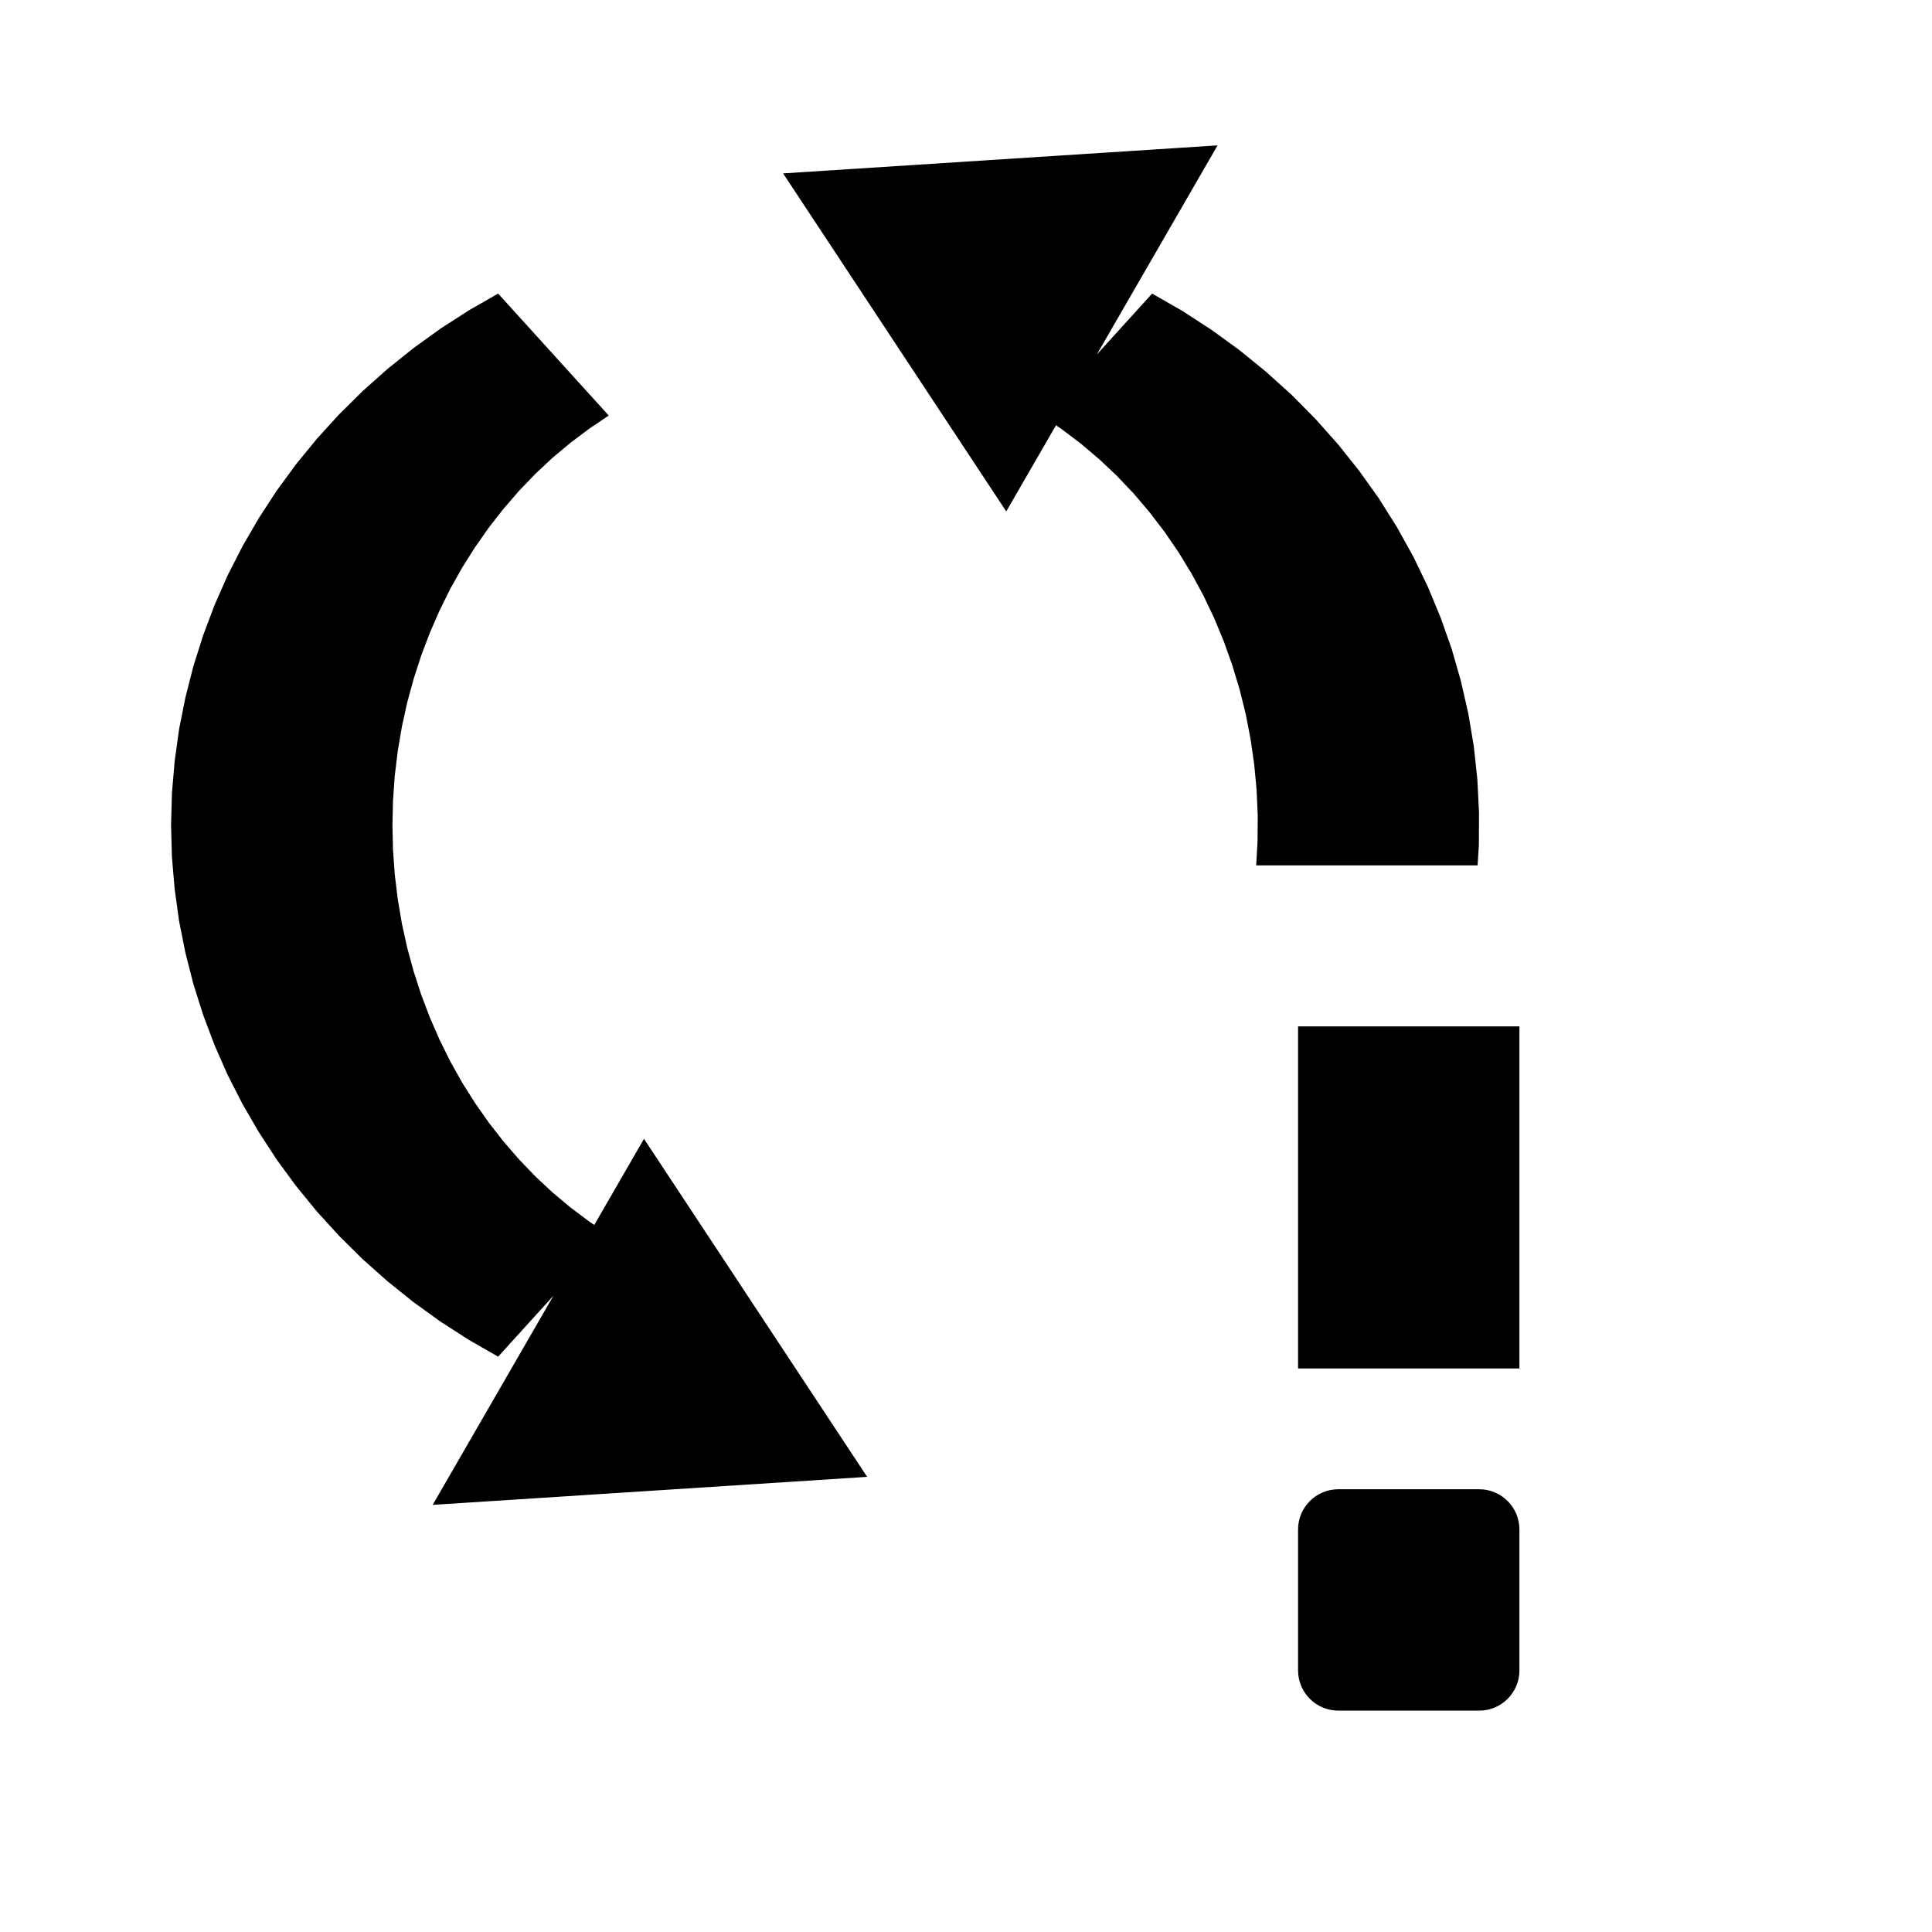
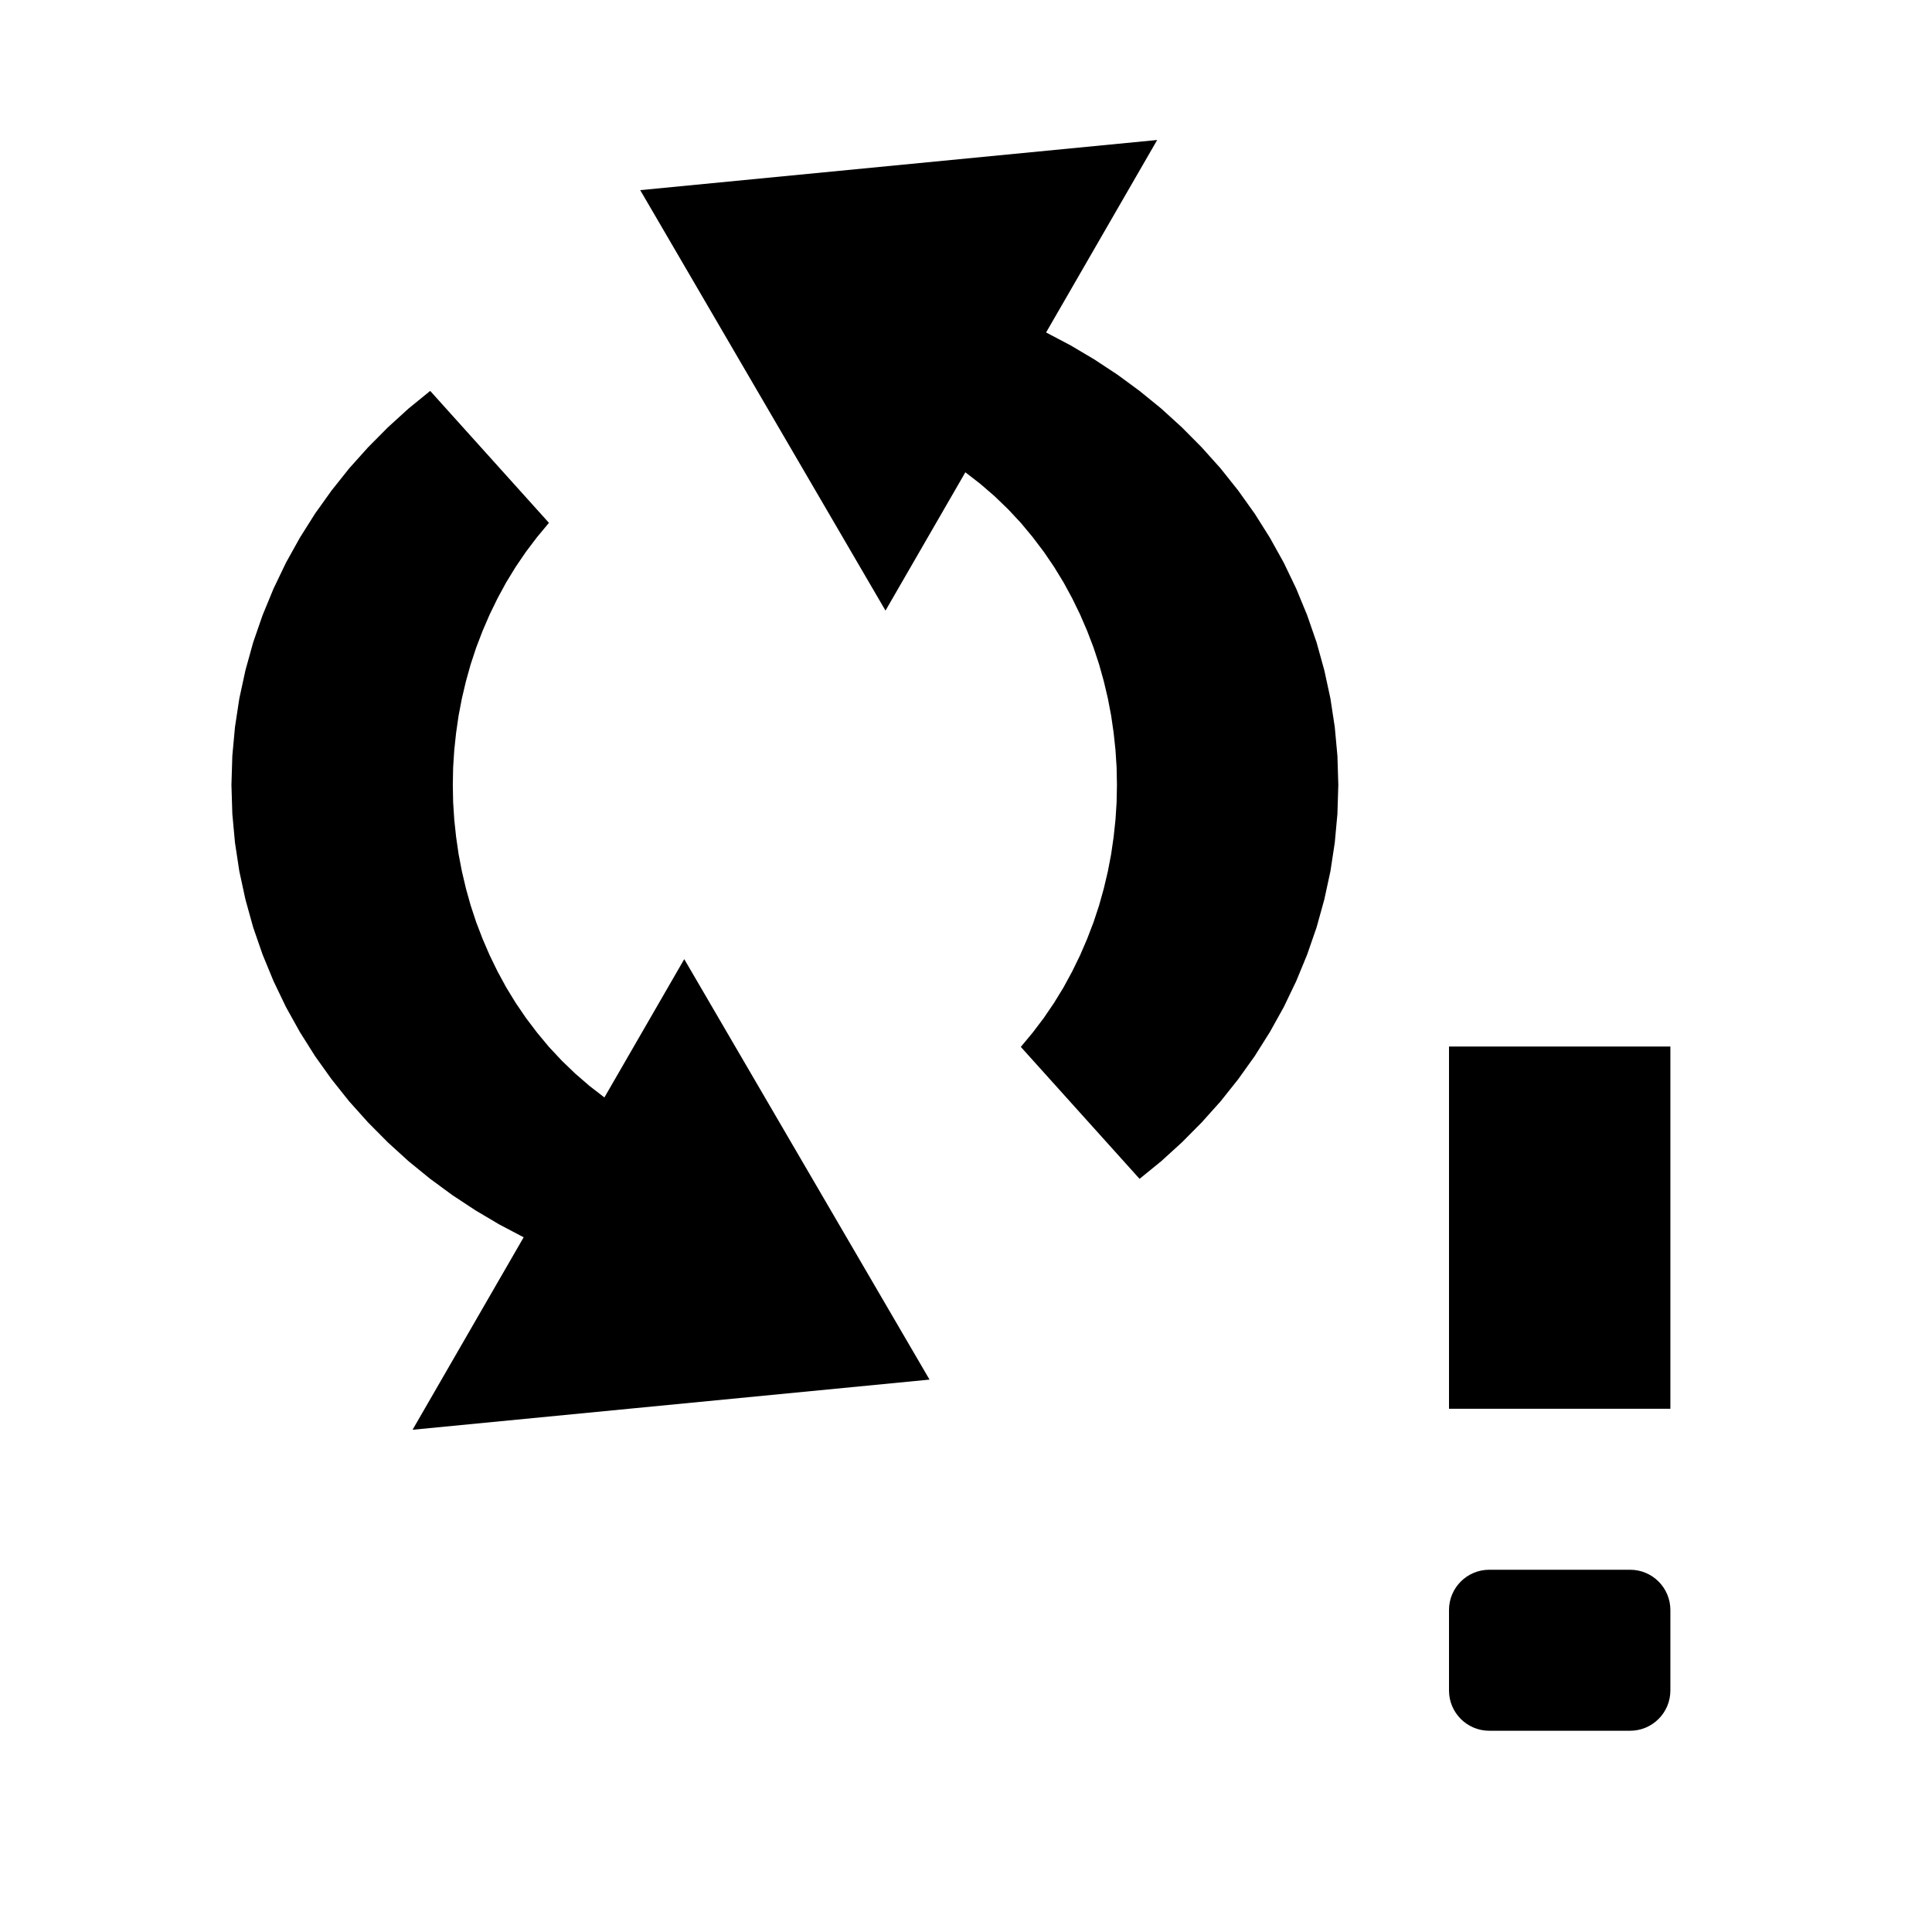
<svg xmlns="http://www.w3.org/2000/svg" viewBox="0 0 24 24">
-   <path fill="currentColor" d="M6.188 16.853 5.825 16.645 5.474 16.419 5.137 16.176 4.813 15.916 4.505 15.642 4.212 15.352 3.936 15.049 3.677 14.732 3.436 14.403 3.214 14.062 3.011 13.712 2.827 13.351 2.665 12.983 2.523 12.606 2.402 12.223 2.303 11.835 2.225 11.443 2.17 11.047 2.136 10.649 2.125 10.25 2.136 9.851 2.17 9.453 2.225 9.057 2.303 8.665 2.402 8.277 2.523 7.894 2.665 7.517 2.827 7.149 3.011 6.788 3.214 6.438 3.436 6.097 3.677 5.768 3.936 5.451 4.212 5.148 4.505 4.858 4.813 4.584 5.137 4.324 5.474 4.081 5.825 3.855 6.188 3.647 7.562 5.162 7.323 5.323 7.091 5.497 6.867 5.684 6.653 5.884 6.449 6.096 6.256 6.319 6.073 6.553 5.902 6.797 5.742 7.05 5.595 7.312 5.461 7.583 5.34 7.86 5.232 8.145 5.138 8.435 5.058 8.729 4.992 9.029 4.941 9.331 4.904 9.636 4.882 9.943 4.875 10.25 4.882 10.557 4.904 10.864 4.941 11.169 4.992 11.471 5.058 11.771 5.138 12.065 5.232 12.355 5.34 12.64 5.461 12.917 5.595 13.188 5.742 13.45 5.902 13.703 6.073 13.947 6.256 14.181 6.449 14.404 6.653 14.616 6.867 14.816 7.091 15.003 7.323 15.177 7.382 15.217 8 14.147 10.772 18.346 5.375 18.694 6.875 16.096ZM14.312 3.647 14.687 3.862 15.048 4.096 15.395 4.348 15.727 4.618 16.043 4.903 16.342 5.205 16.623 5.521 16.886 5.851 17.13 6.193 17.353 6.548 17.556 6.913 17.737 7.288 17.896 7.672 18.034 8.063 18.148 8.461 18.24 8.864 18.308 9.27 18.352 9.68 18.373 10.092 18.371 10.503 18.355 10.75H15.605L15.622 10.445L15.624 10.128L15.61 9.811L15.58 9.495L15.535 9.182L15.475 8.871L15.399 8.565L15.308 8.264L15.203 7.968L15.083 7.679L14.949 7.397L14.801 7.124L14.64 6.86L14.466 6.606L14.28 6.363L14.082 6.13L13.873 5.91L13.653 5.703L13.424 5.509L13.185 5.328L13.118 5.283L12.5 6.353L9.728 2.154L15.125 1.806L13.625 4.404ZM16.125 12.75H18.875V17H16.125ZM16.625 18.5H18.375C18.651 18.5 18.875 18.724 18.875 19V20.75C18.875 21.026 18.651 21.25 18.375 21.25H16.625C16.349 21.25 16.125 21.026 16.125 20.75V19C16.125 18.724 16.349 18.5 16.625 18.5Z" />
+   <path fill="currentColor" d="M14.156 14.644 12.681 13.005 12.828 12.828 12.966 12.646 13.094 12.458 13.212 12.265 13.319 12.068 13.417 11.867 13.505 11.663 13.584 11.457 13.653 11.248 13.712 11.037 13.762 10.825 13.803 10.611 13.834 10.397 13.857 10.182 13.871 9.966 13.875 9.75 13.871 9.534 13.857 9.318 13.834 9.103 13.803 8.889 13.762 8.675 13.712 8.463 13.653 8.252 13.584 8.043 13.505 7.837 13.417 7.633 13.319 7.432 13.212 7.235 13.094 7.042 12.966 6.854 12.828 6.672 12.681 6.495 12.523 6.326 12.355 6.164 12.178 6.011 11.992 5.867 11 7.585 7.953 2.362 14.375 1.739 12.995 4.13 13.297 4.289 13.591 4.463 13.878 4.652 14.156 4.856 14.425 5.075 14.682 5.309 14.928 5.557 15.162 5.818 15.381 6.093 15.586 6.38 15.775 6.68 15.948 6.991 16.102 7.312 16.238 7.642 16.355 7.98 16.451 8.326 16.527 8.677 16.581 9.032 16.614 9.39 16.625 9.75 16.614 10.11 16.581 10.468 16.527 10.823 16.451 11.174 16.355 11.52 16.238 11.858 16.102 12.188 15.948 12.509 15.775 12.82 15.586 13.12 15.381 13.407 15.162 13.682 14.928 13.943 14.682 14.191 14.425 14.425ZM5.344 4.856 6.819 6.495 6.672 6.672 6.534 6.854 6.406 7.042 6.288 7.235 6.181 7.432 6.083 7.633 5.995 7.837 5.916 8.043 5.847 8.252 5.788 8.463 5.738 8.675 5.697 8.889 5.666 9.103 5.643 9.318 5.629 9.534 5.625 9.75 5.629 9.966 5.643 10.182 5.666 10.397 5.697 10.611 5.738 10.825 5.788 11.037 5.847 11.248 5.916 11.457 5.995 11.663 6.083 11.867 6.181 12.068 6.288 12.265 6.406 12.458 6.534 12.646 6.672 12.828 6.819 13.005 6.977 13.174 7.145 13.336 7.322 13.489 7.508 13.633 8.5 11.915 11.547 17.138 5.125 17.761 6.505 15.37 6.203 15.211 5.909 15.037 5.622 14.848 5.344 14.644 5.075 14.425 4.818 14.191 4.572 13.943 4.338 13.682 4.119 13.407 3.914 13.12 3.725 12.82 3.552 12.509 3.398 12.188 3.262 11.858 3.145 11.52 3.049 11.174 2.973 10.823 2.919 10.468 2.886 10.11 2.875 9.75 2.886 9.39 2.919 9.032 2.973 8.677 3.049 8.326 3.145 7.98 3.262 7.642 3.398 7.312 3.552 6.991 3.725 6.68 3.914 6.38 4.119 6.093 4.338 5.818 4.572 5.557 4.818 5.309 5.075 5.075ZM18 13H20.75V17.5H18ZM18.5 19.5H20.25C20.526 19.5 20.75 19.724 20.75 20V21C20.75 21.276 20.526 21.5 20.25 21.5H18.5C18.224 21.5 18 21.276 18 21V20C18 19.724 18.224 19.5 18.5 19.5Z" />
</svg>
